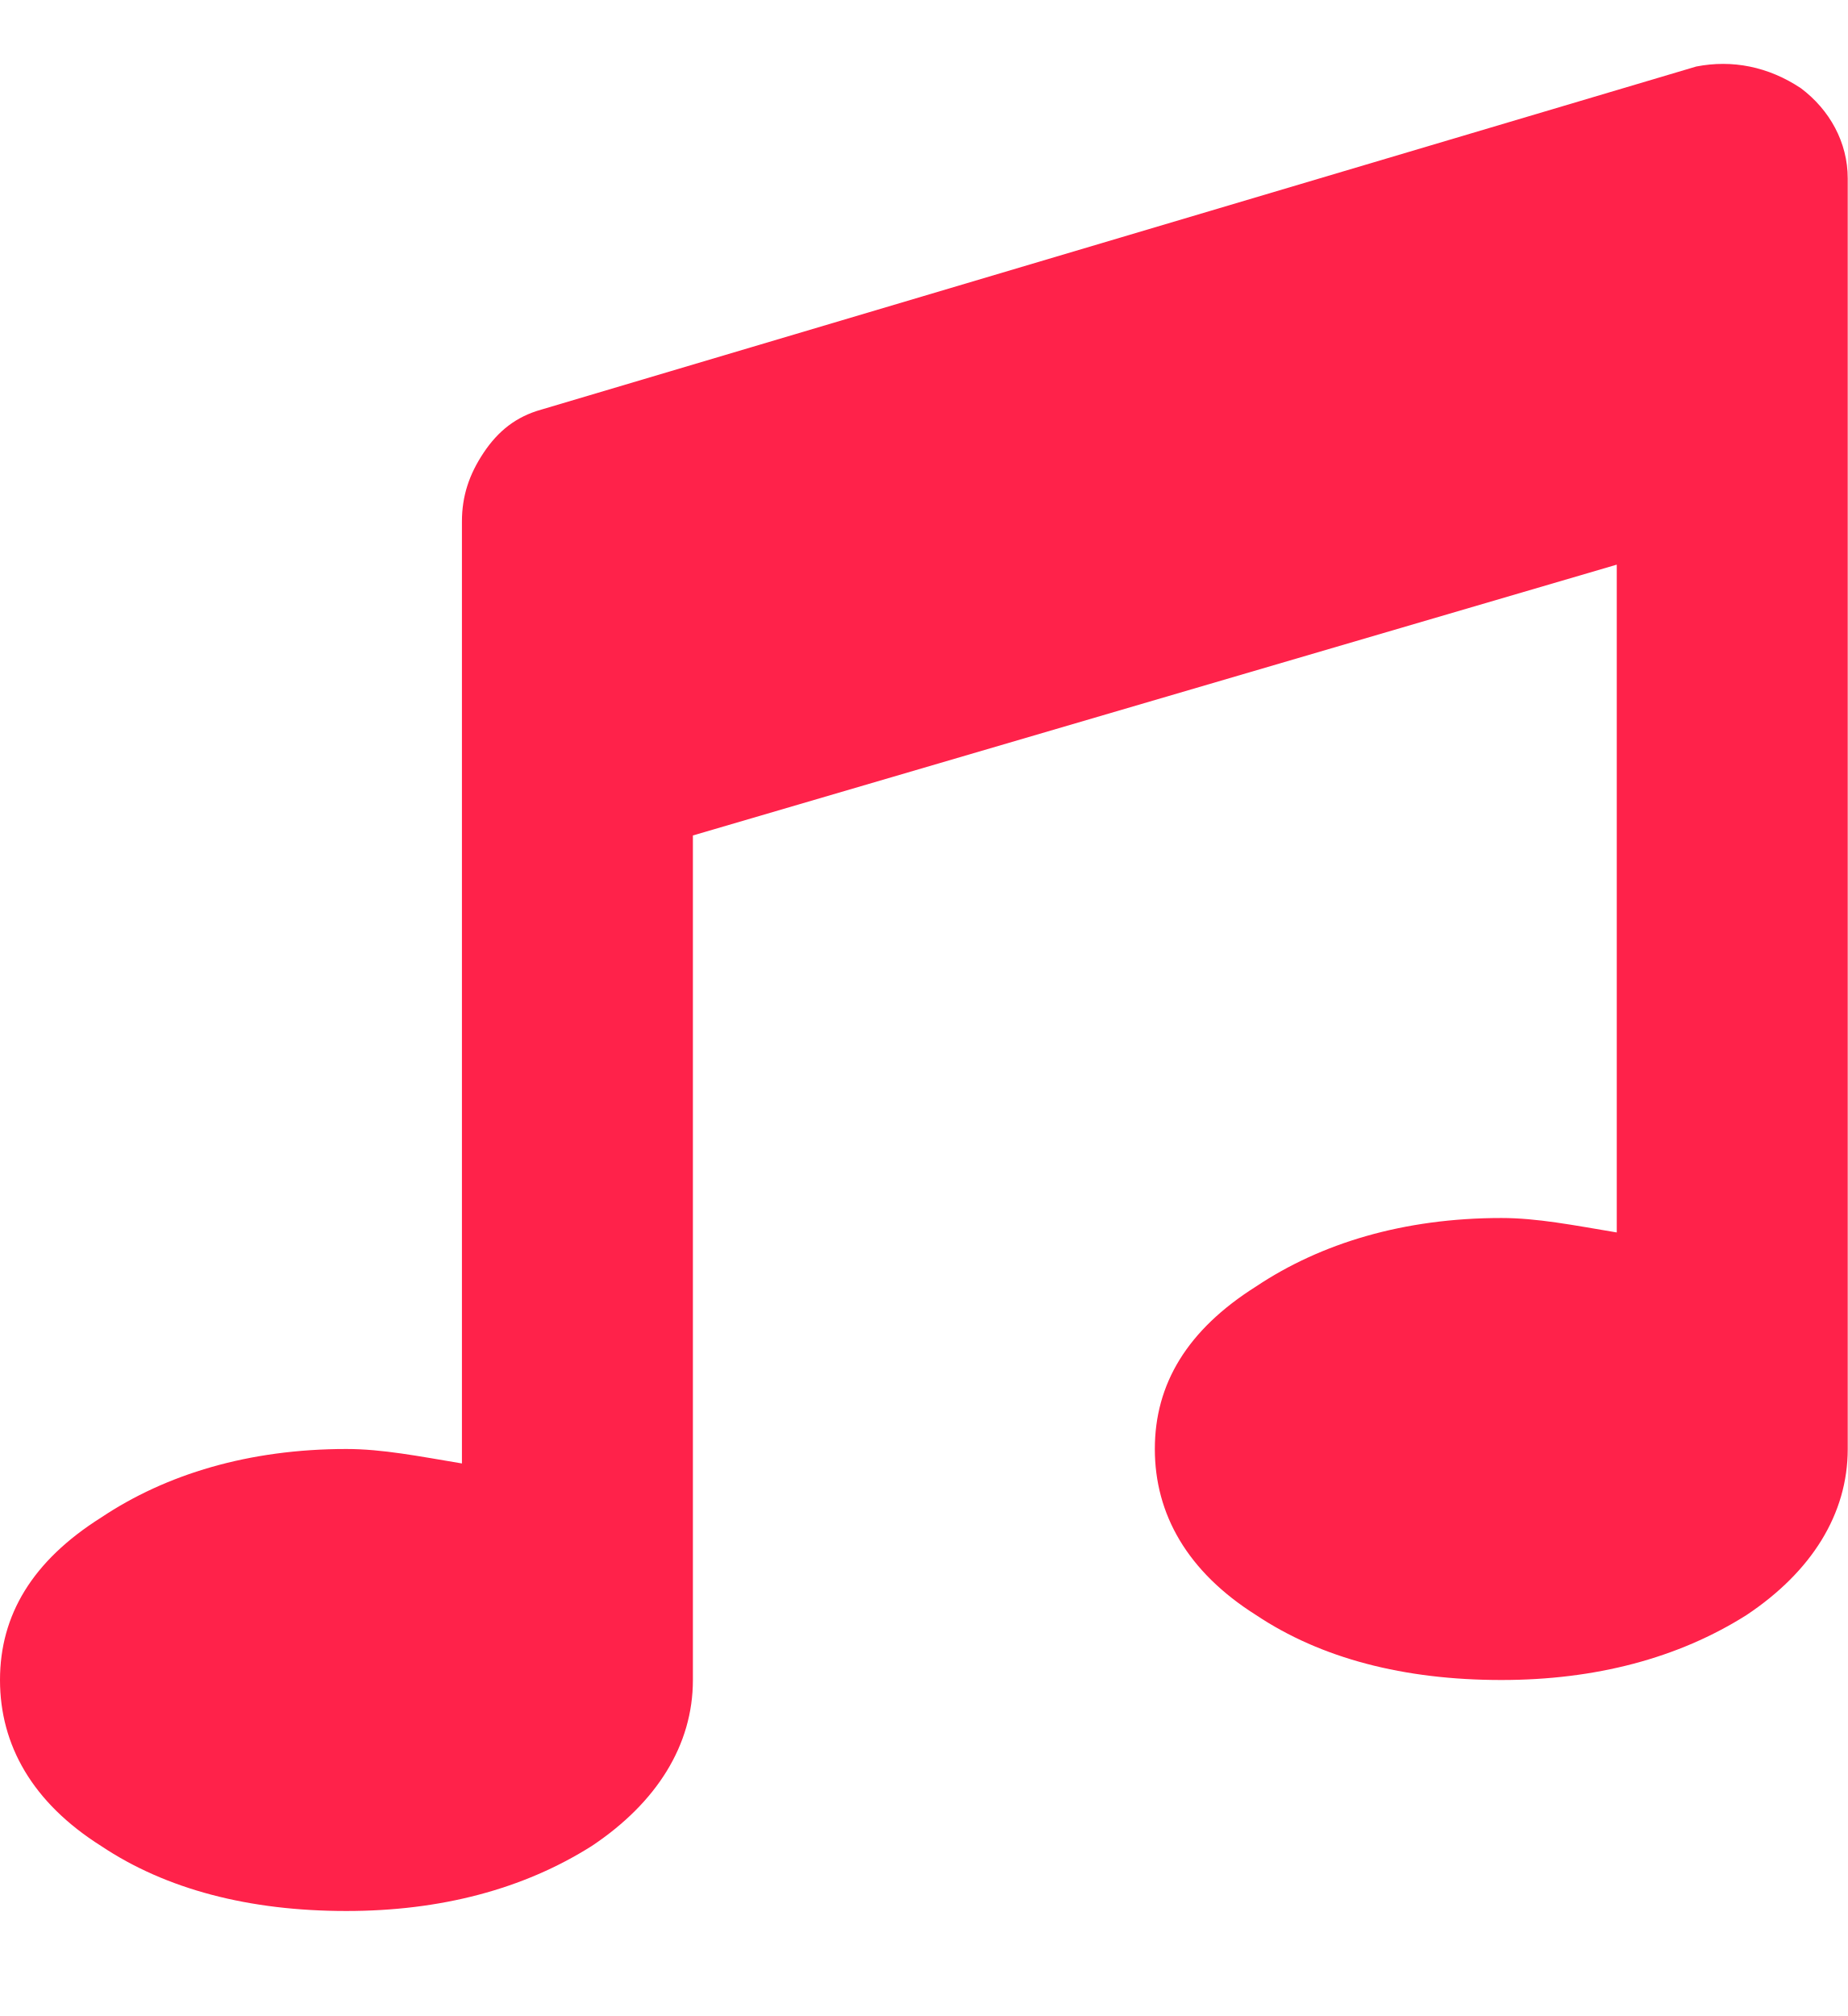
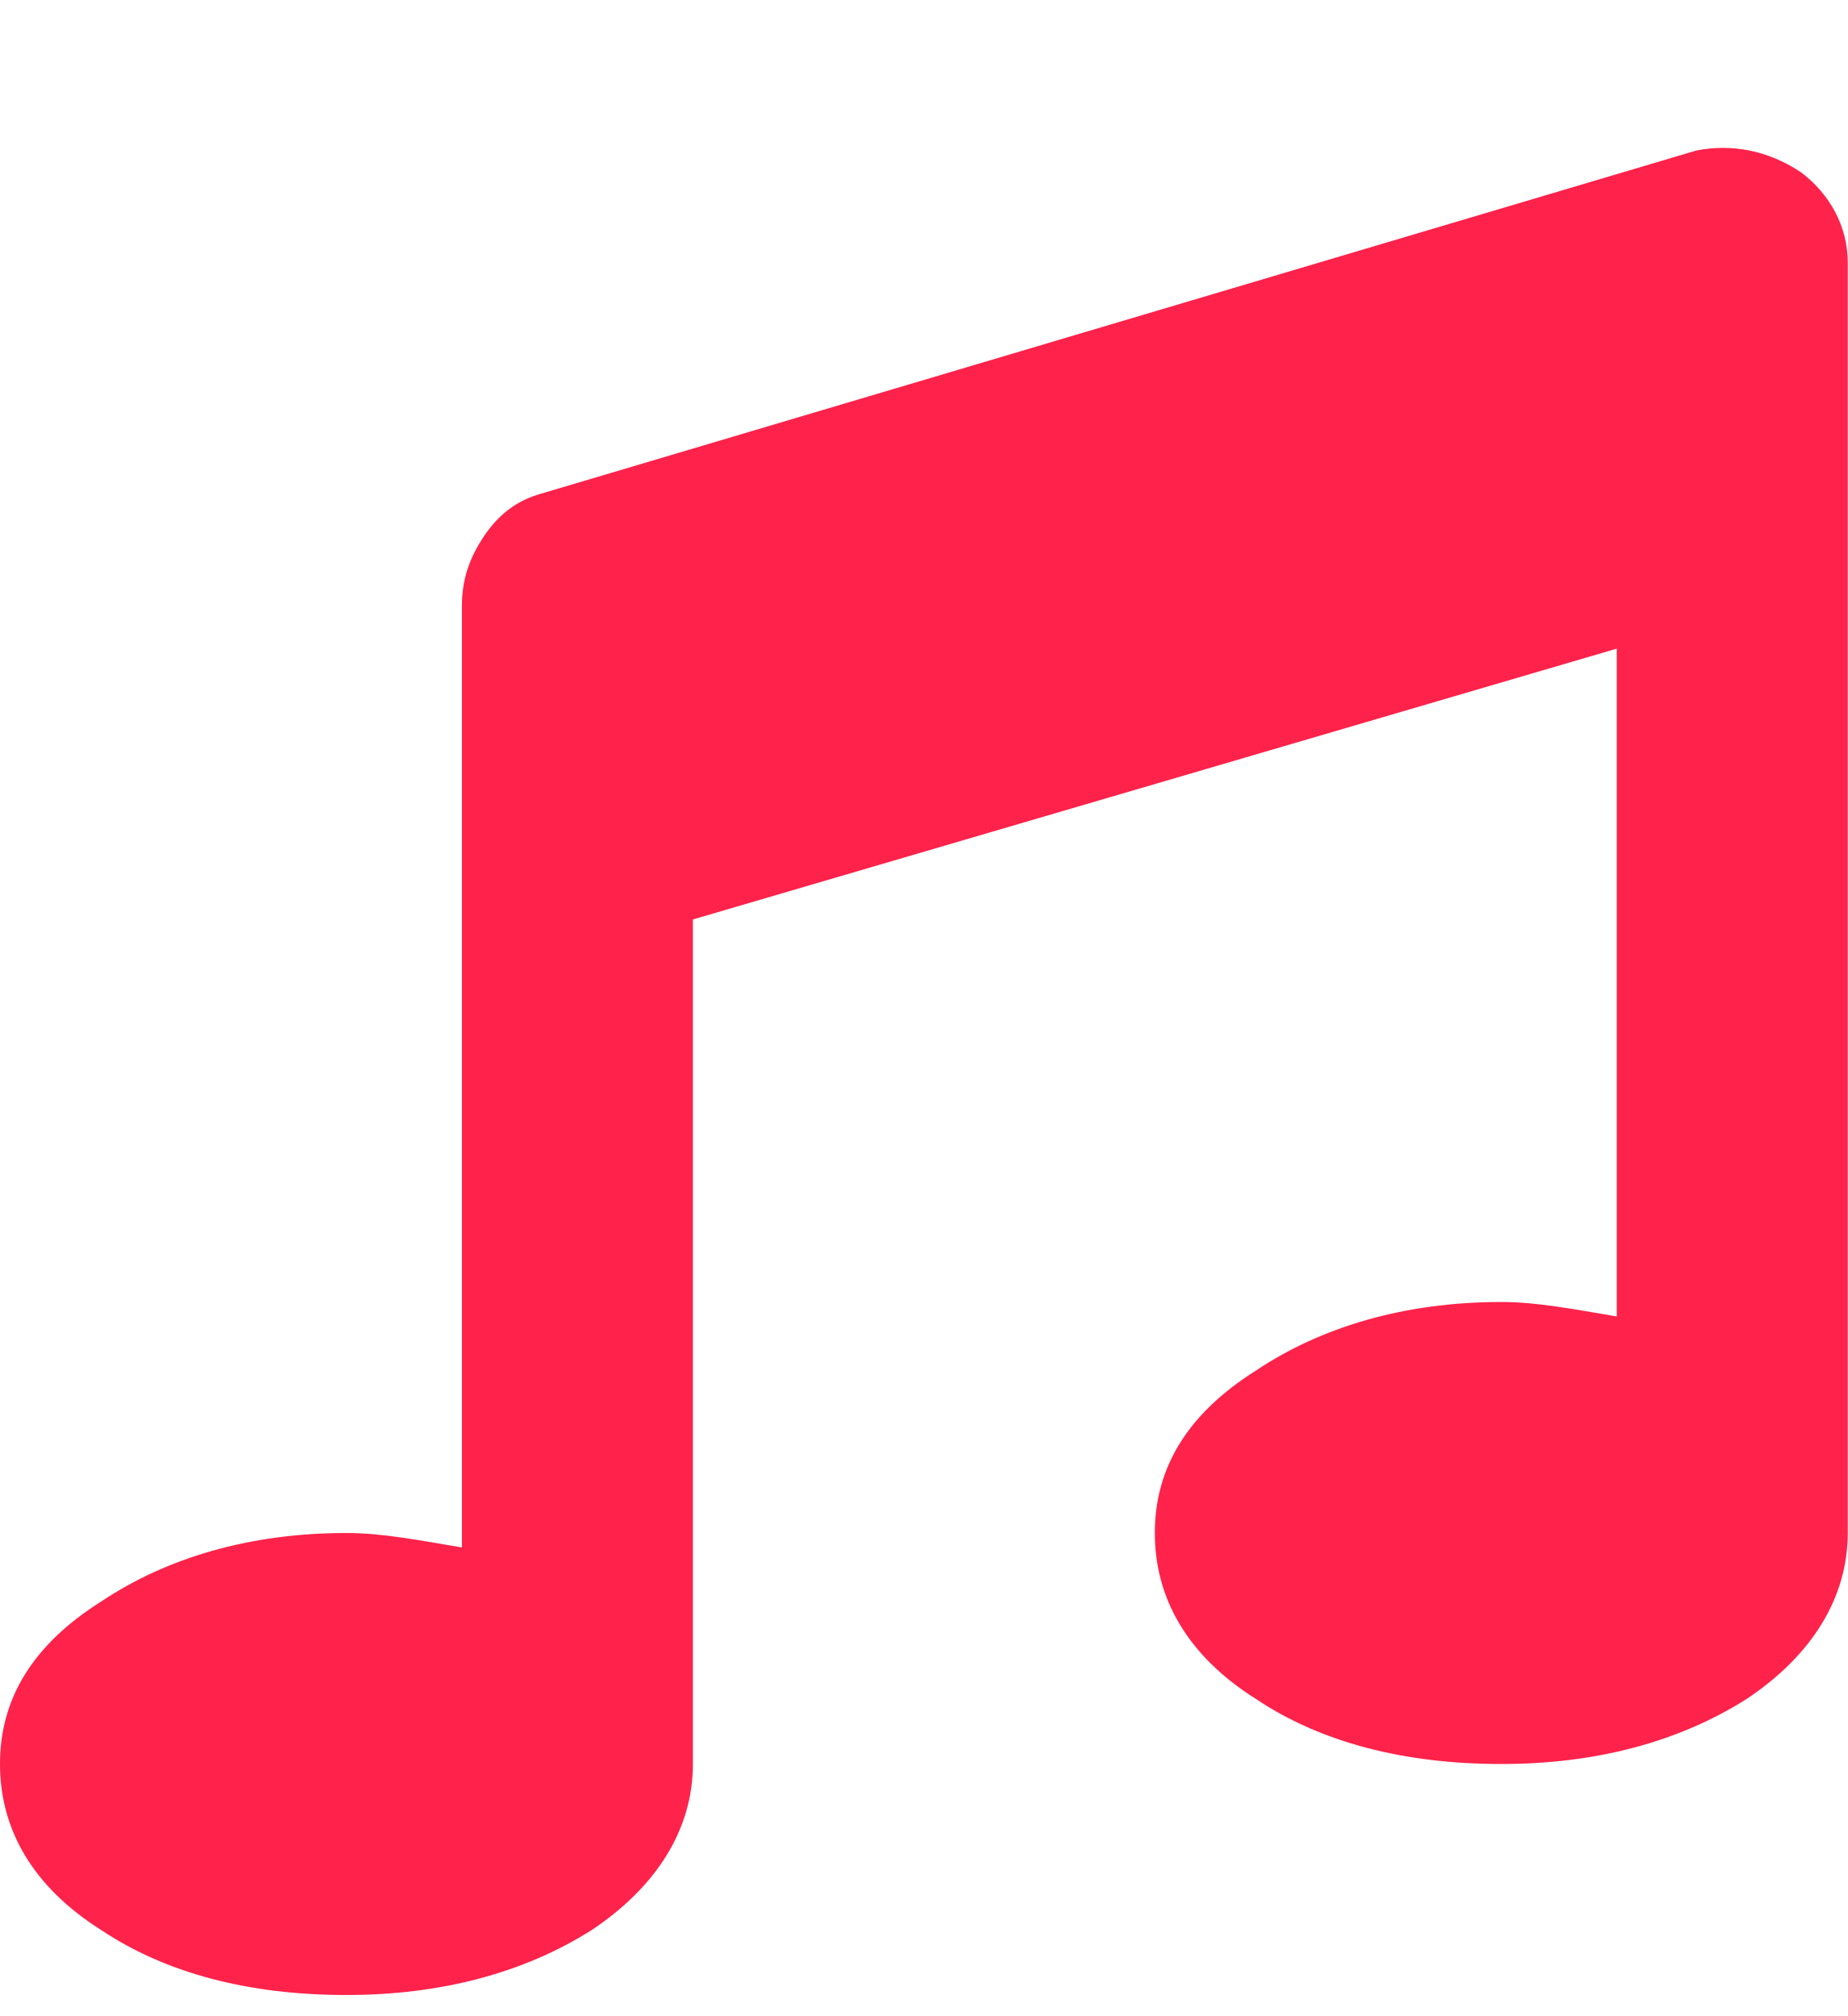
<svg xmlns="http://www.w3.org/2000/svg" width="11" height="12" viewBox="0 0 11 12" fill="none">
-   <path d="M11 1.062V8.625C11 9.012 10.785 9.355 10.398 9.613C9.99 9.871 9.496 10 8.938 10C8.357 10 7.863 9.871 7.477 9.613C7.068 9.355 6.875 9.012 6.875 8.625C6.875 8.238 7.068 7.916 7.477 7.658C7.863 7.4 8.357 7.25 8.938 7.25C9.152 7.25 9.367 7.293 9.625 7.336V3.361L4.125 4.973V10C4.125 10.387 3.91 10.73 3.523 10.988C3.115 11.246 2.621 11.375 2.062 11.375C1.482 11.375 0.988 11.246 0.602 10.988C0.193 10.73 0 10.387 0 10C0 9.613 0.193 9.291 0.602 9.033C0.988 8.775 1.482 8.625 2.062 8.625C2.277 8.625 2.492 8.668 2.75 8.711V3.104C2.75 2.953 2.793 2.824 2.879 2.695C2.965 2.566 3.072 2.48 3.223 2.438L10.098 0.396C10.312 0.354 10.527 0.396 10.721 0.525C10.893 0.654 11 0.848 11 1.062Z" fill="#FF224A" />
+   <path d="M11 1.562V9.125C11 9.512 10.785 9.855 10.398 10.113C9.99 10.371 9.496 10.5 8.938 10.5C8.357 10.5 7.863 10.371 7.477 10.113C7.068 9.855 6.875 9.512 6.875 9.125C6.875 8.738 7.068 8.416 7.477 8.158C7.863 7.9 8.357 7.75 8.938 7.75C9.152 7.75 9.367 7.793 9.625 7.836V3.861L4.125 5.473V10.5C4.125 10.887 3.91 11.23 3.523 11.488C3.115 11.746 2.621 11.875 2.062 11.875C1.482 11.875 0.988 11.746 0.602 11.488C0.193 11.23 0 10.887 0 10.5C0 10.113 0.193 9.791 0.602 9.533C0.988 9.275 1.482 9.125 2.062 9.125C2.277 9.125 2.492 9.168 2.75 9.211V3.604C2.75 3.453 2.793 3.324 2.879 3.195C2.965 3.066 3.072 2.98 3.223 2.938L10.098 0.896C10.312 0.854 10.527 0.896 10.721 1.025C10.893 1.154 11 1.348 11 1.562Z" fill="#FF224A" />
</svg>
